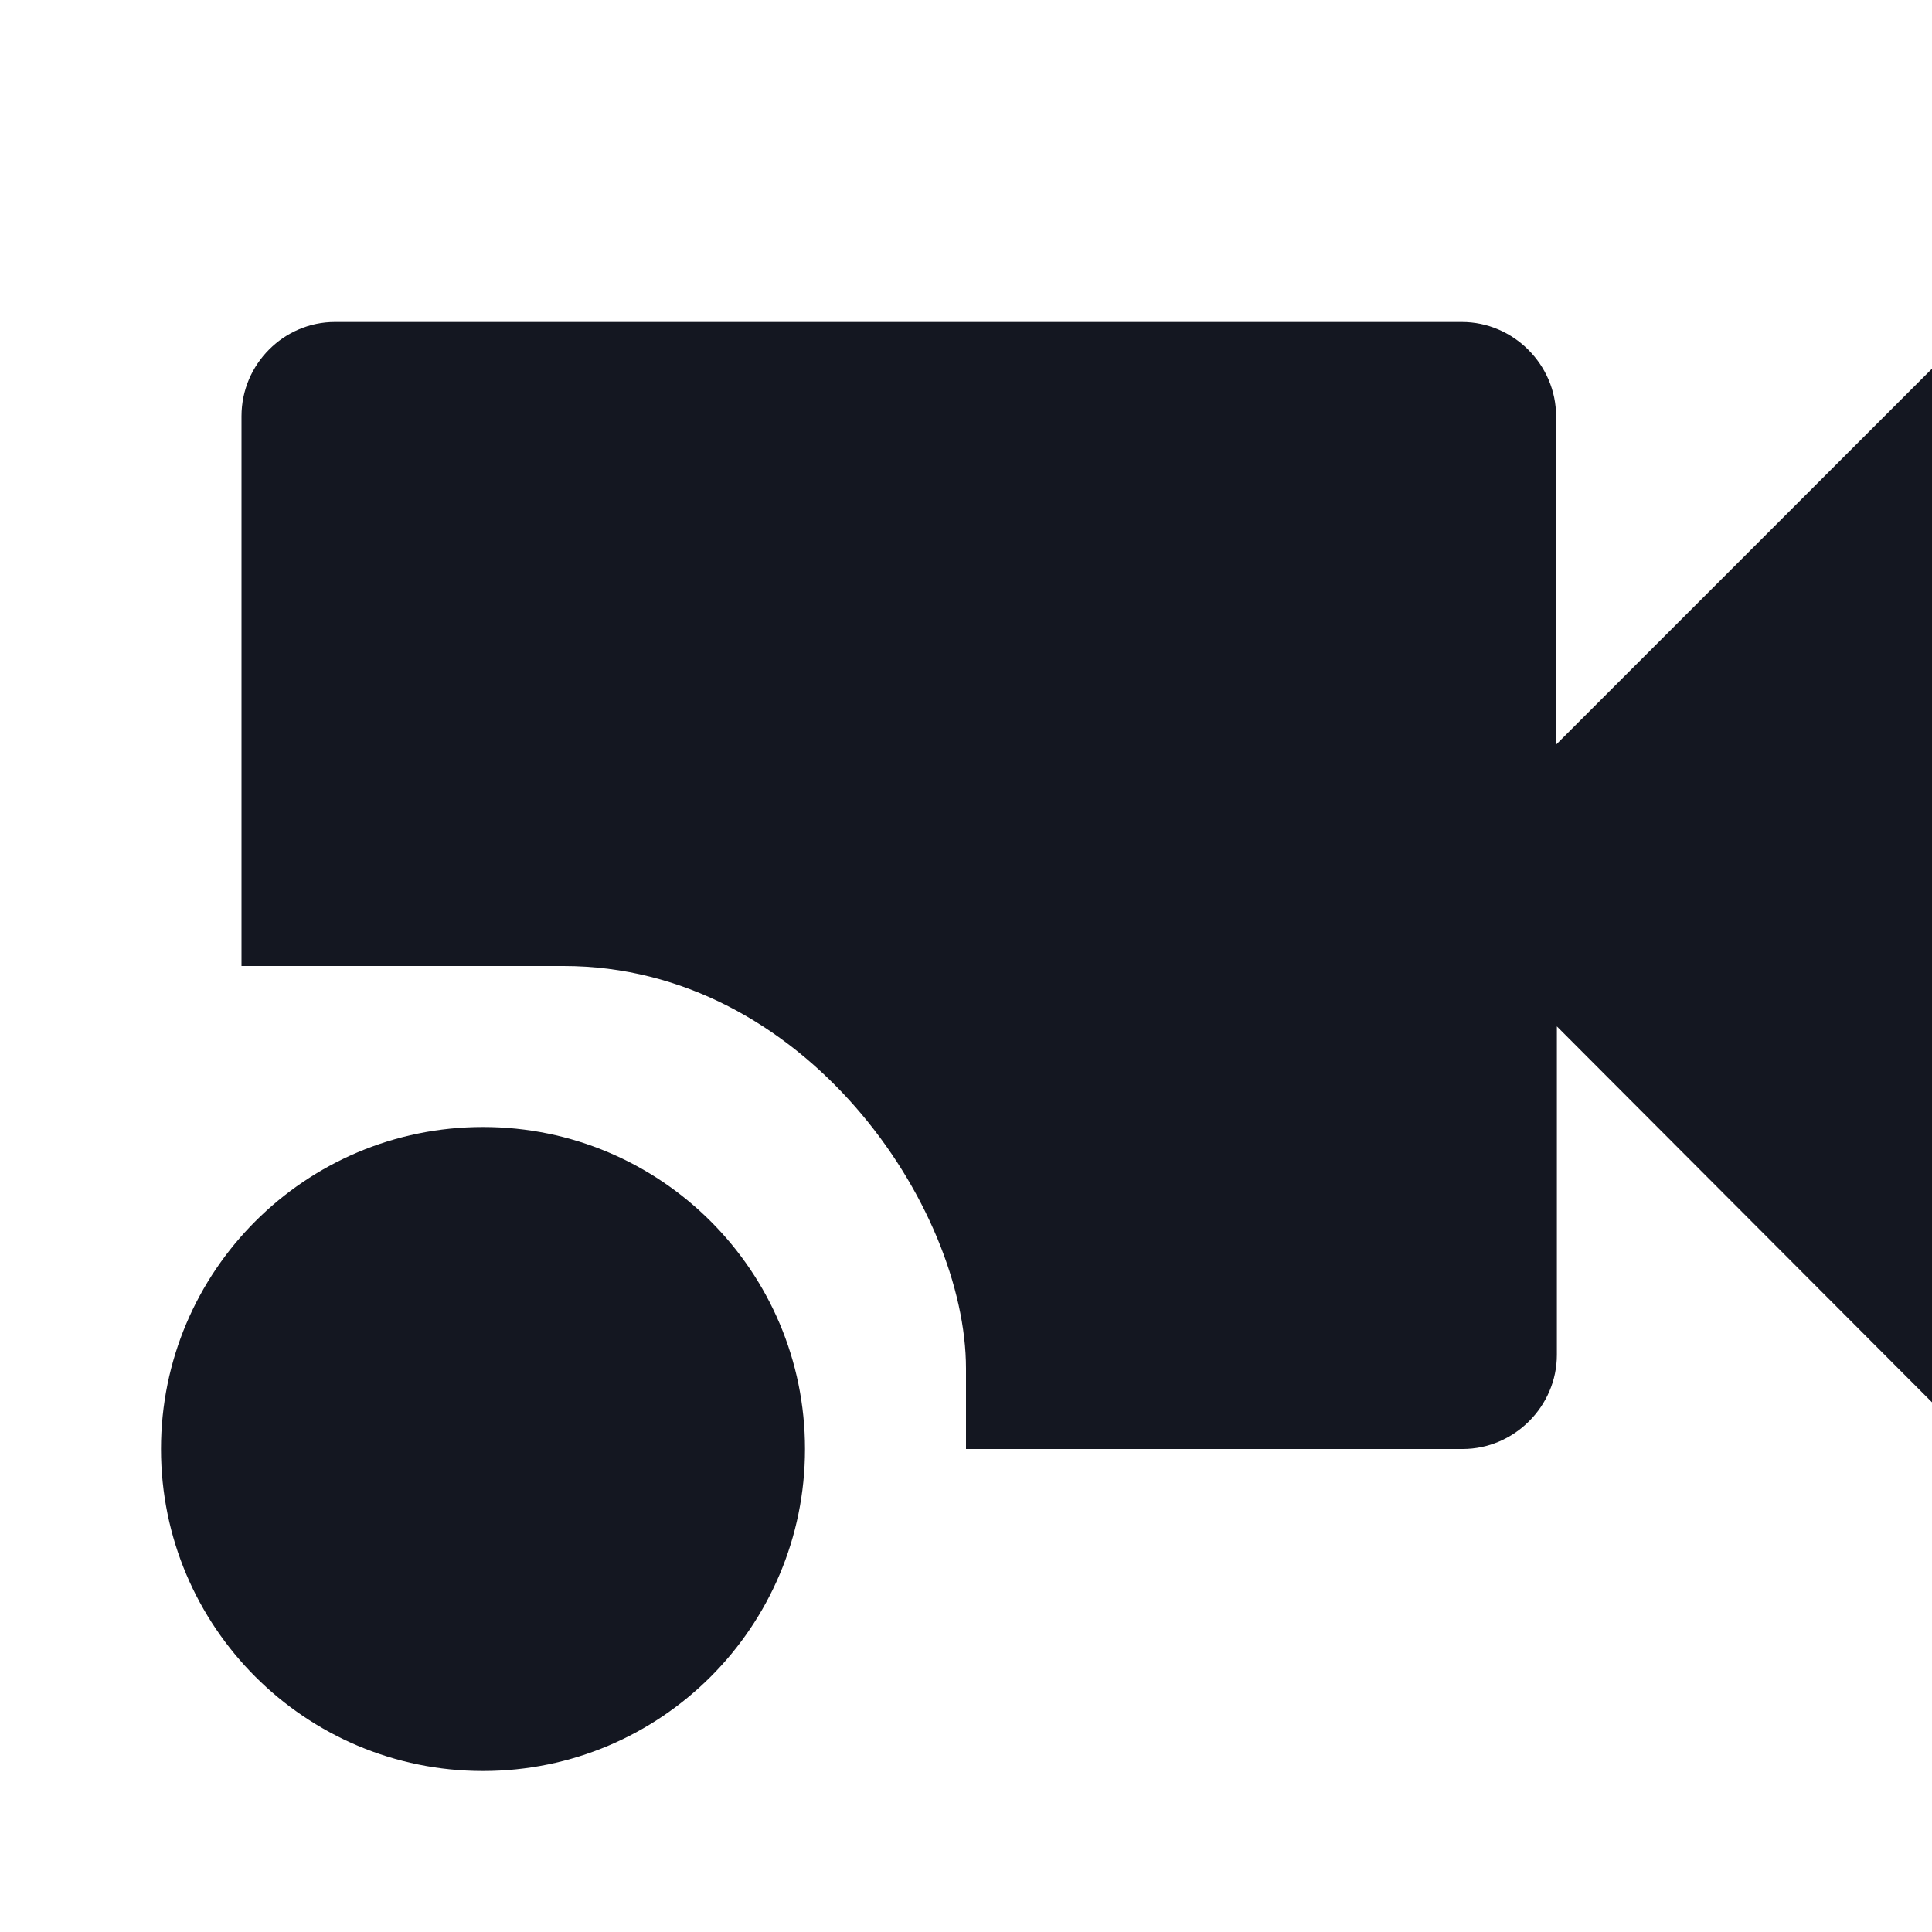
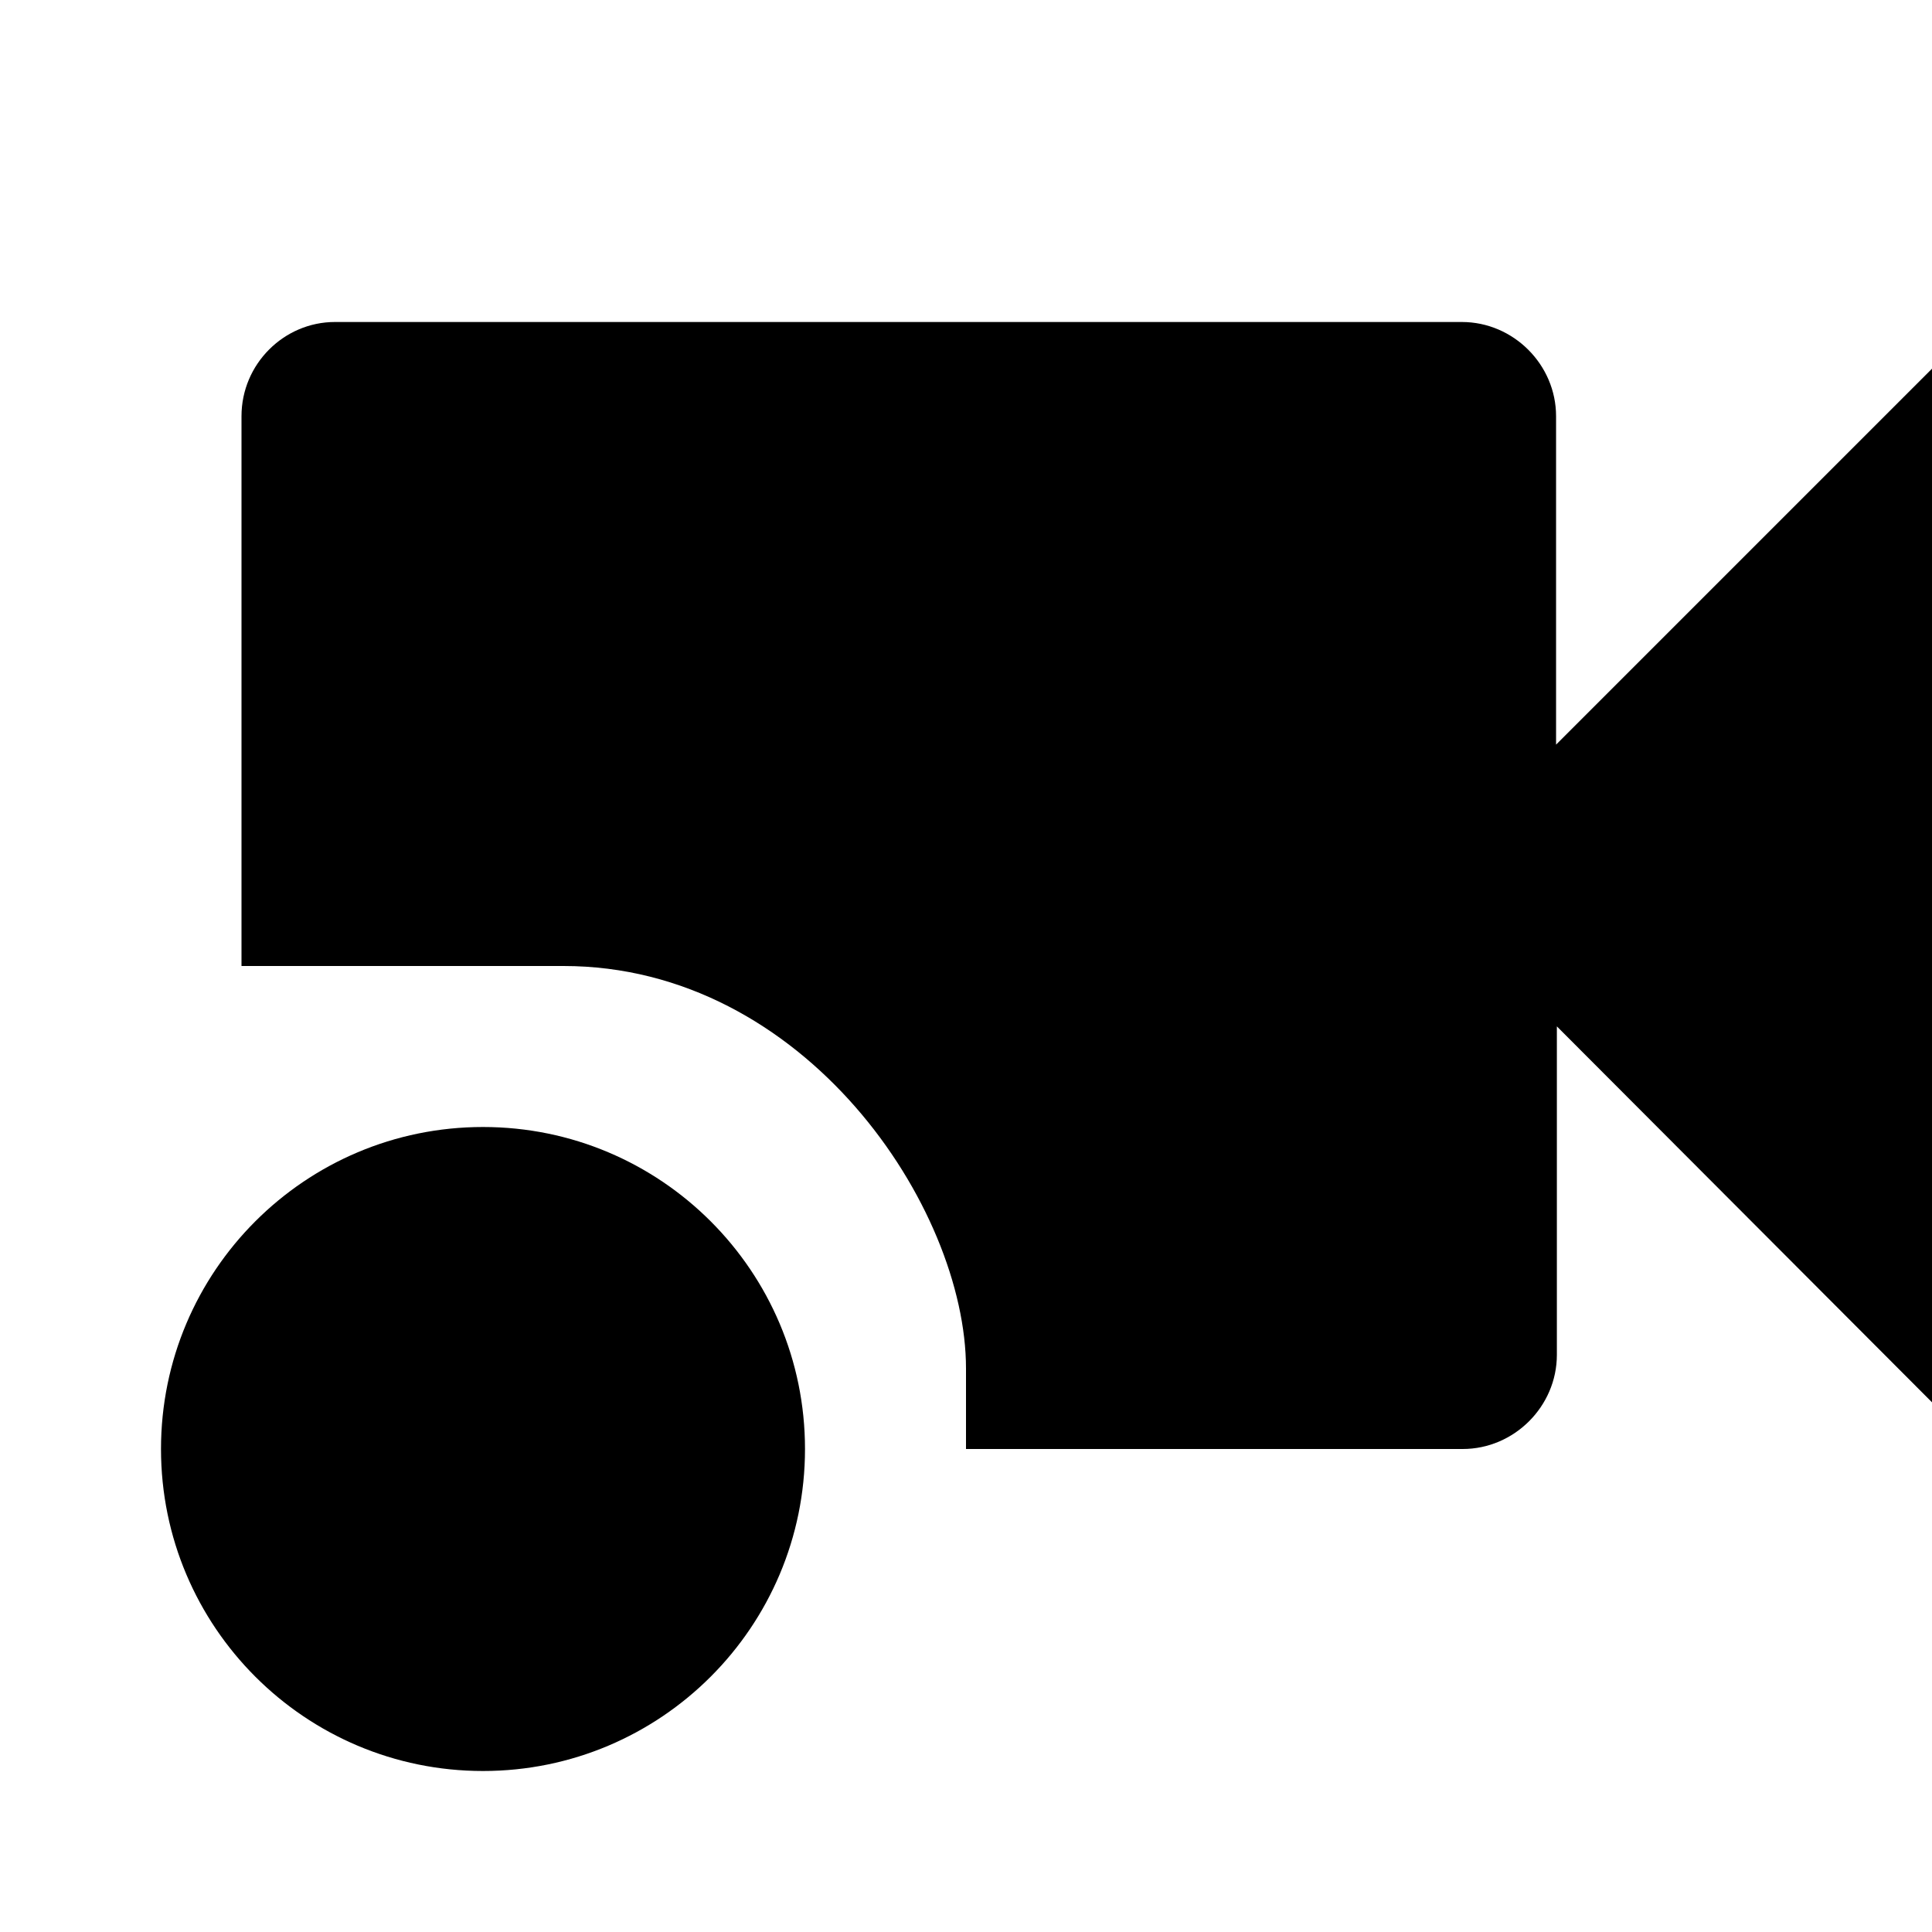
<svg xmlns="http://www.w3.org/2000/svg" width="24" height="24" viewBox="0 0 24 24" fill="none">
-   <path d="M12 18C14.06 18 16.11 18 18.17 18C18.81 18 19.34 17.47 19.34 16.83V12.75L24 17.42V4.58L19.33 9.25V5.17C19.33 4.53 18.8 4 18.16 4H4.16C3.53 4 3 4.52 3 5.17C3 7.44 3 12 3 12C5 12 5 12 7 12C10 12 12 15 12 17" fill="#141721" />
-   <path d="M10 18C10 20.209 8.209 22 6 22C3.791 22 2 20.209 2 18C2 15.791 3.791 14 6 14C8.209 14 10 15.791 10 18Z" fill="#141721" />
+   <path d="M12 18C14.06 18 16.11 18 18.17 18C18.81 18 19.34 17.47 19.34 16.83V12.75L24 17.42V4.58L19.33 9.25V5.17C19.33 4.53 18.8 4 18.16 4H4.16C3.53 4 3 4.52 3 5.17C3 7.44 3 12 3 12C5 12 5 12 7 12C10 12 12 15 12 17" fill="currentColor" />
+   <path d="M10 18C10 20.209 8.209 22 6 22C3.791 22 2 20.209 2 18C2 15.791 3.791 14 6 14C8.209 14 10 15.791 10 18Z" fill="currentColor" />
</svg>
